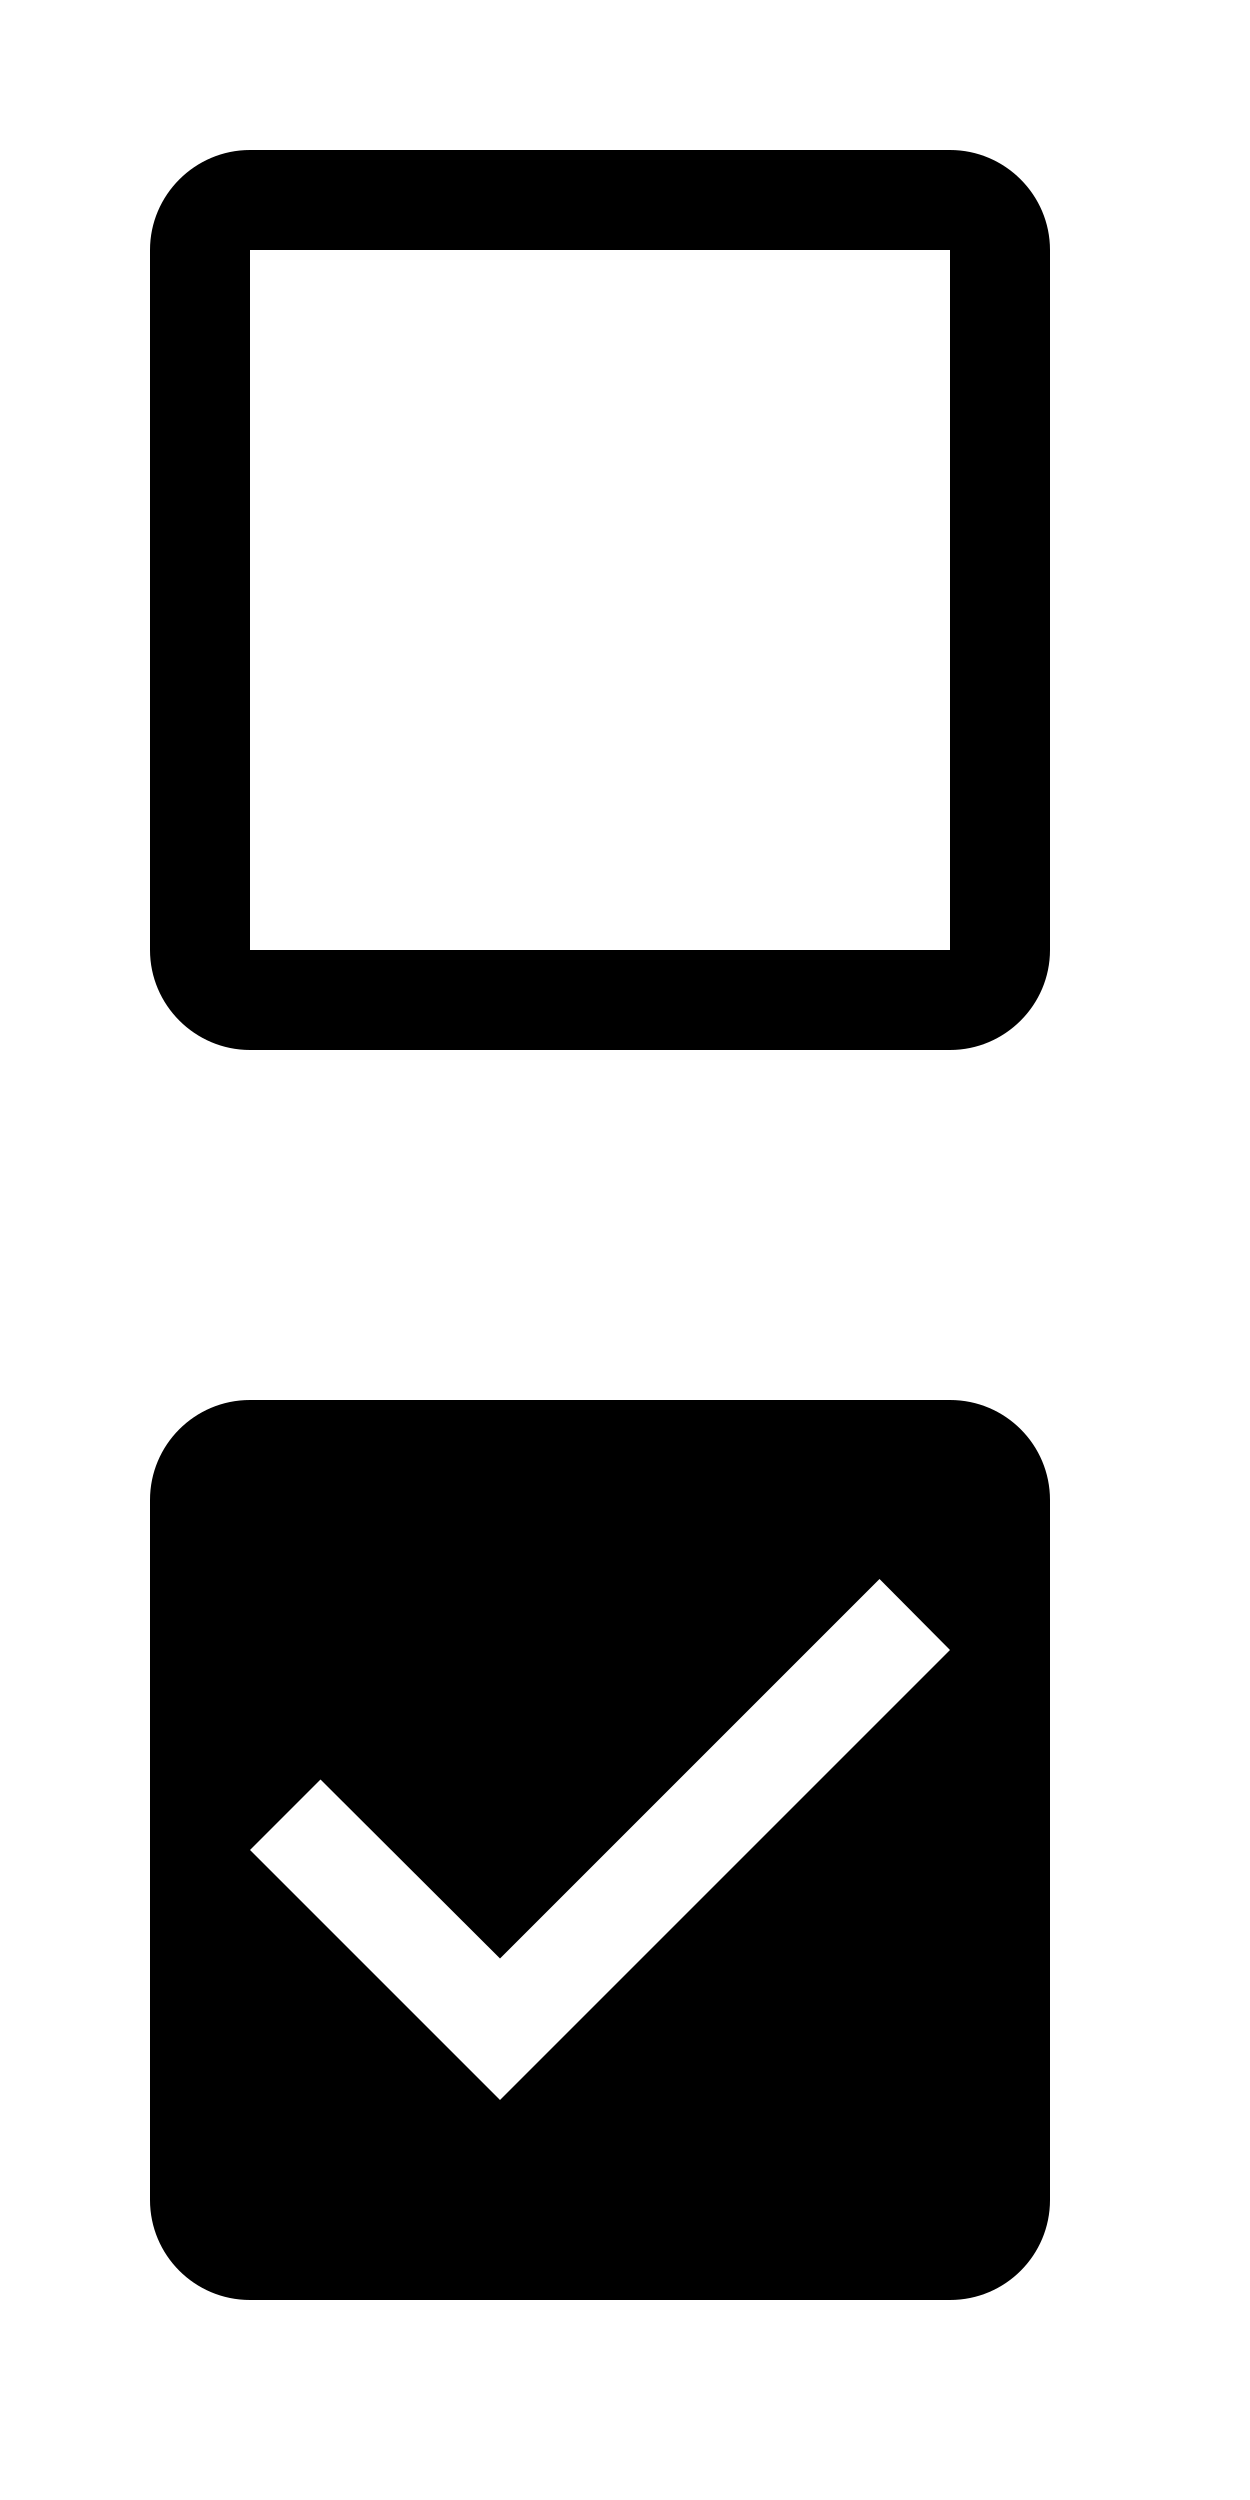
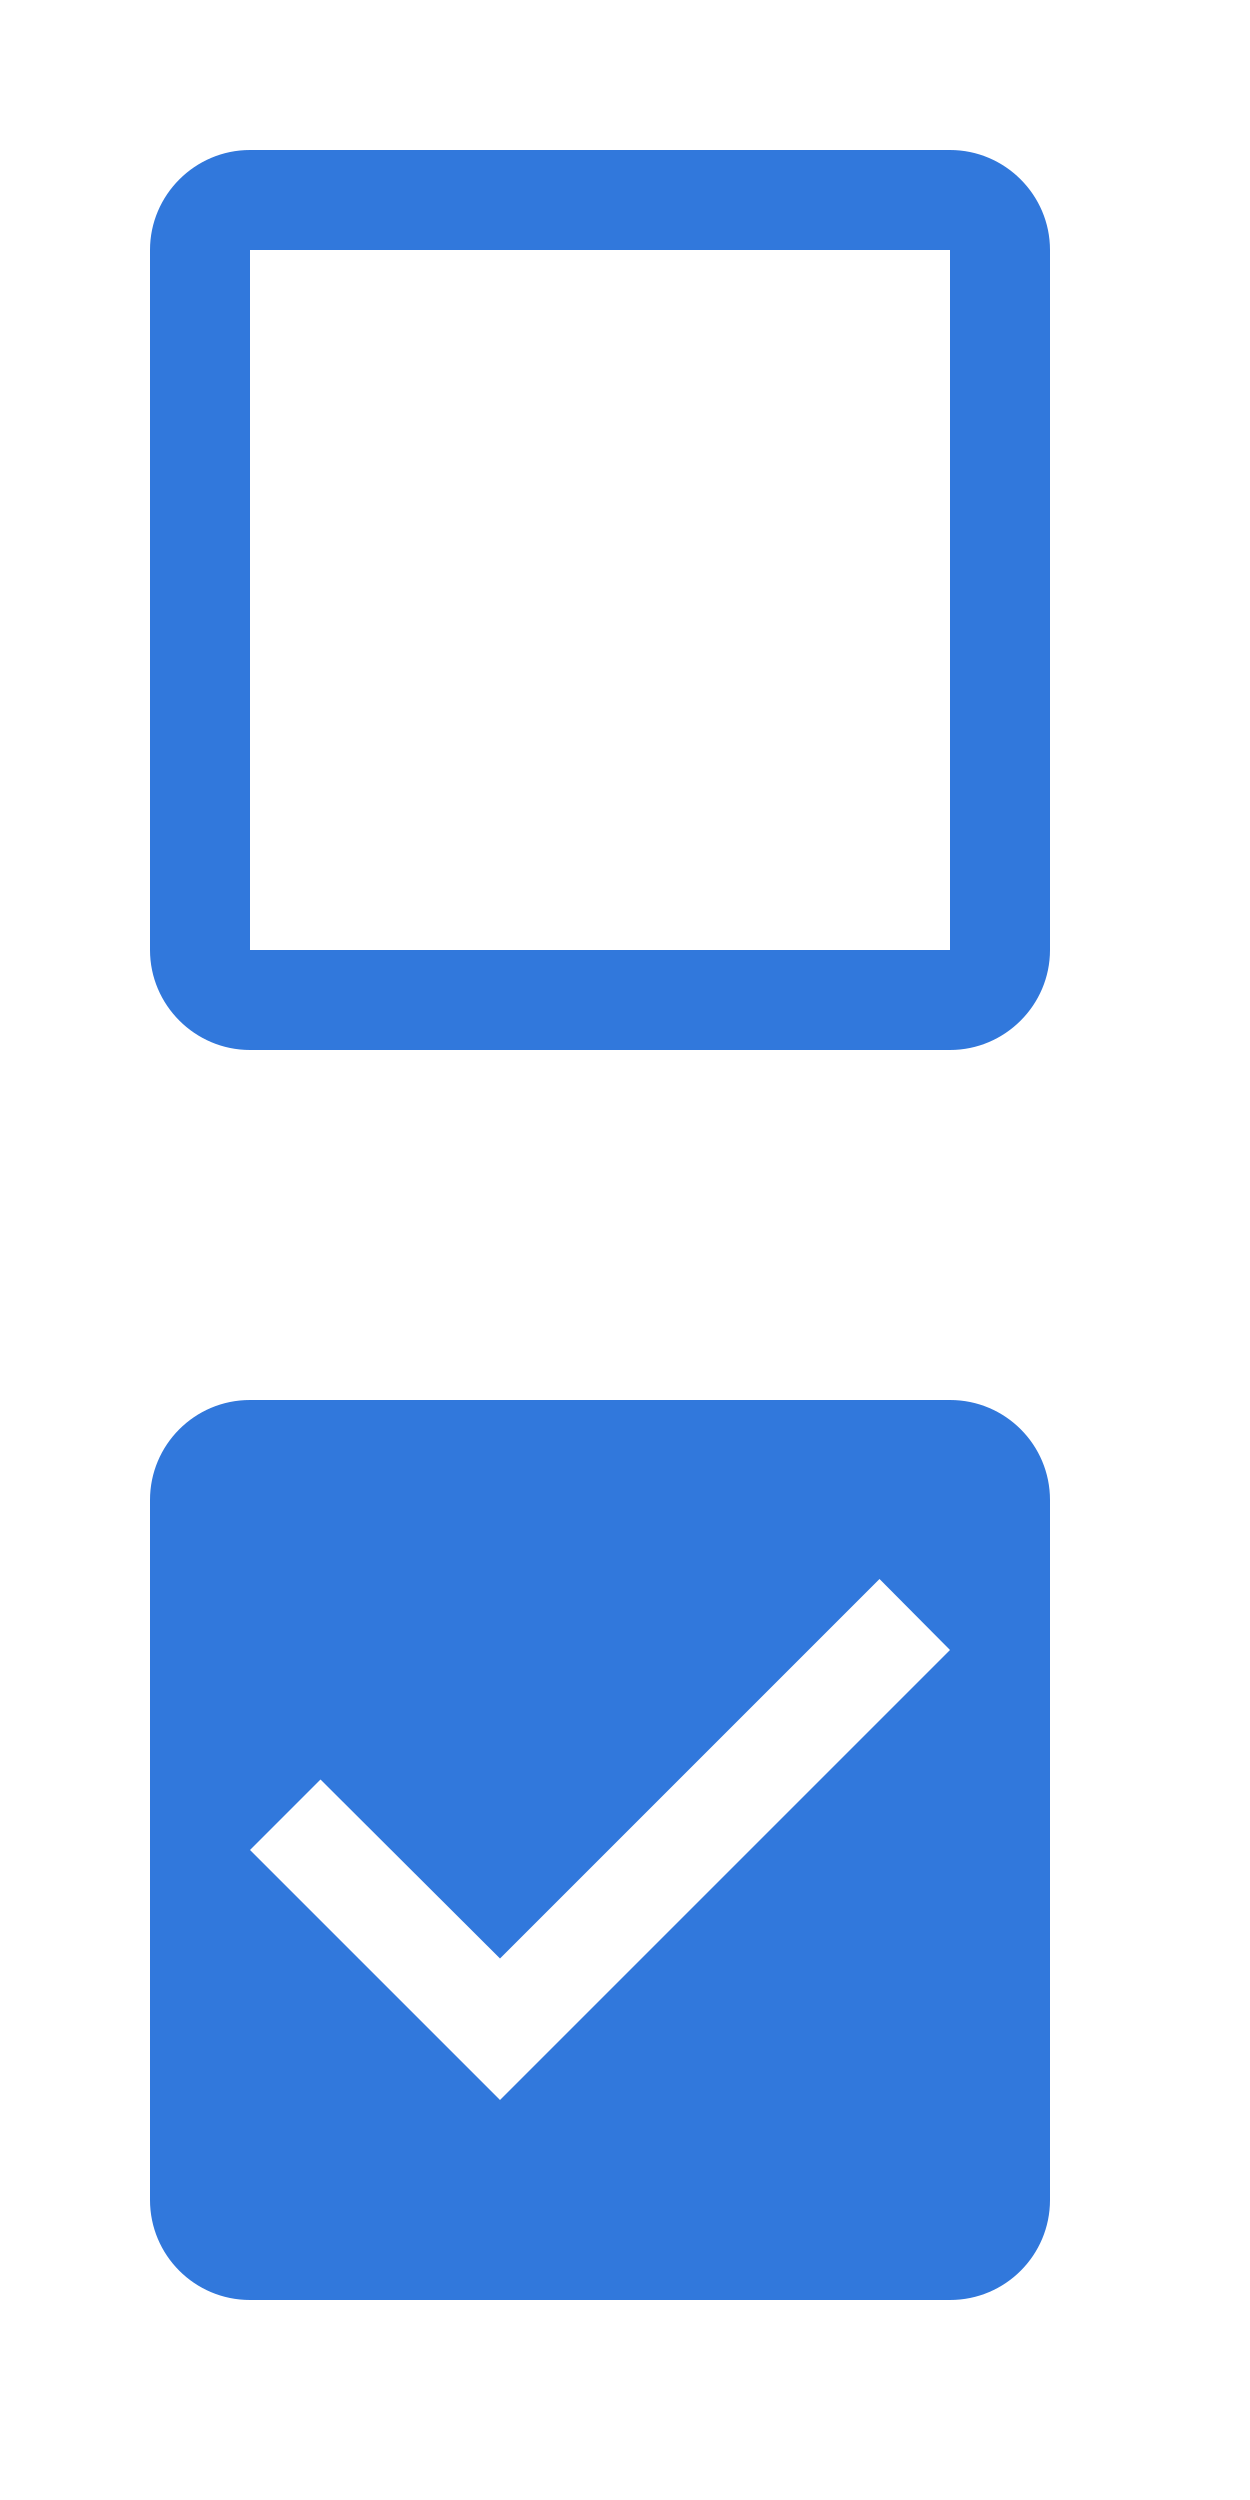
<svg xmlns="http://www.w3.org/2000/svg" width="20pt" height="40pt" viewBox="0 0 20 40" version="1.1" id="svg2">
  <defs id="defs17" />
-   <g style="fill:#000000" id="g3068" transform="scale(0.8,0.8)">
+   <g style="fill:#3178dc" id="g3068" transform="scale(0.8,0.8)">
    <path id="path3058" d="M 19,5 V 19 H 5 V 5 H 19 M 19,3 H 5 C 3.9,3 3,3.9 3,5 v 14 c 0,1.1 0.9,2 2,2 h 14 c 1.1,0 2,-0.9 2,-2 V 5 C 21,3.9 20.1,3 19,3 z" />
    <path id="path3060" d="M 0,0 H 24 V 24 H 0 z" style="fill:none" />
  </g>
-   <g style="fill:#000000" id="g3084" transform="matrix(0.8,0,0,0.8,0,20)">
+   <g style="fill:#3178dc" id="g3084" transform="matrix(0.8,0,0,0.8,0,20)">
    <path id="path3074" d="M 0,0 H 24 V 24 H 0 z" style="fill:none" />
    <path id="path3076" d="M 19,3 H 5 C 3.89,3 3,3.9 3,5 v 14 c 0,1.1 0.89,2 2,2 h 14 c 1.11,0 2,-0.9 2,-2 V 5 C 21,3.9 20.11,3 19,3 z M 10,17 5,12 6.41,10.59 10,14.17 17.59,6.58 19,8 10,17 z" />
  </g>
</svg>
